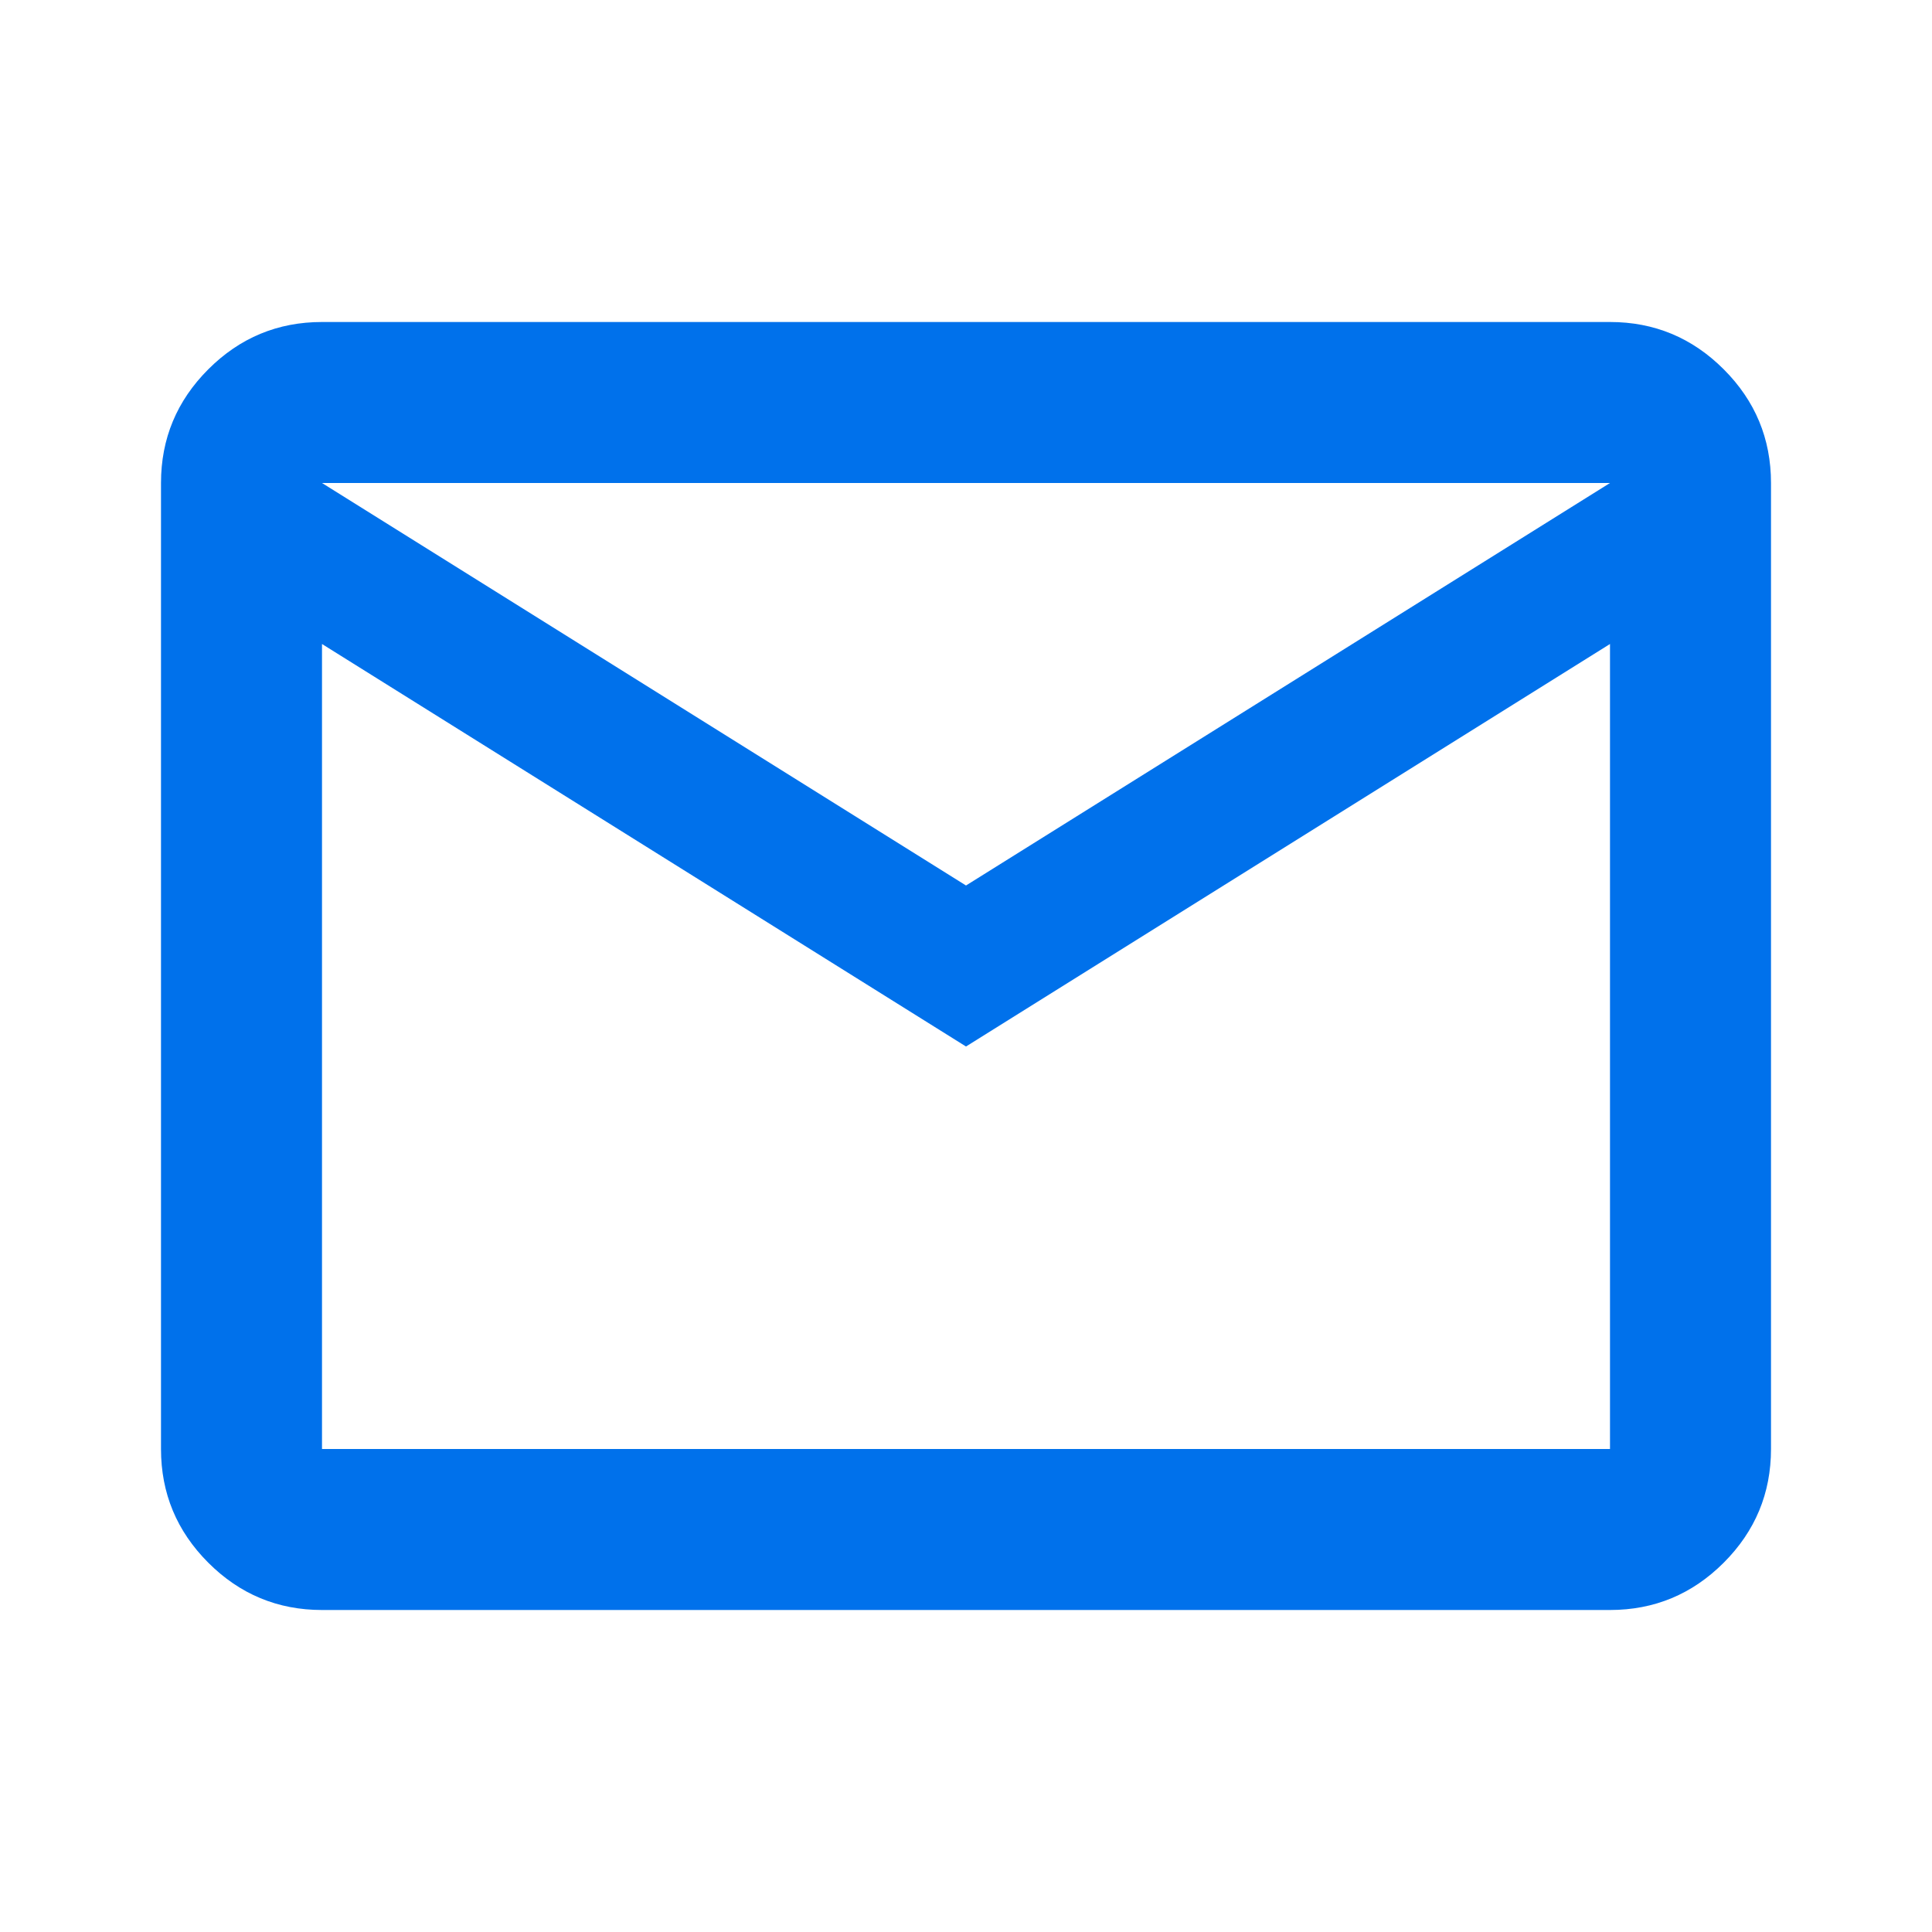
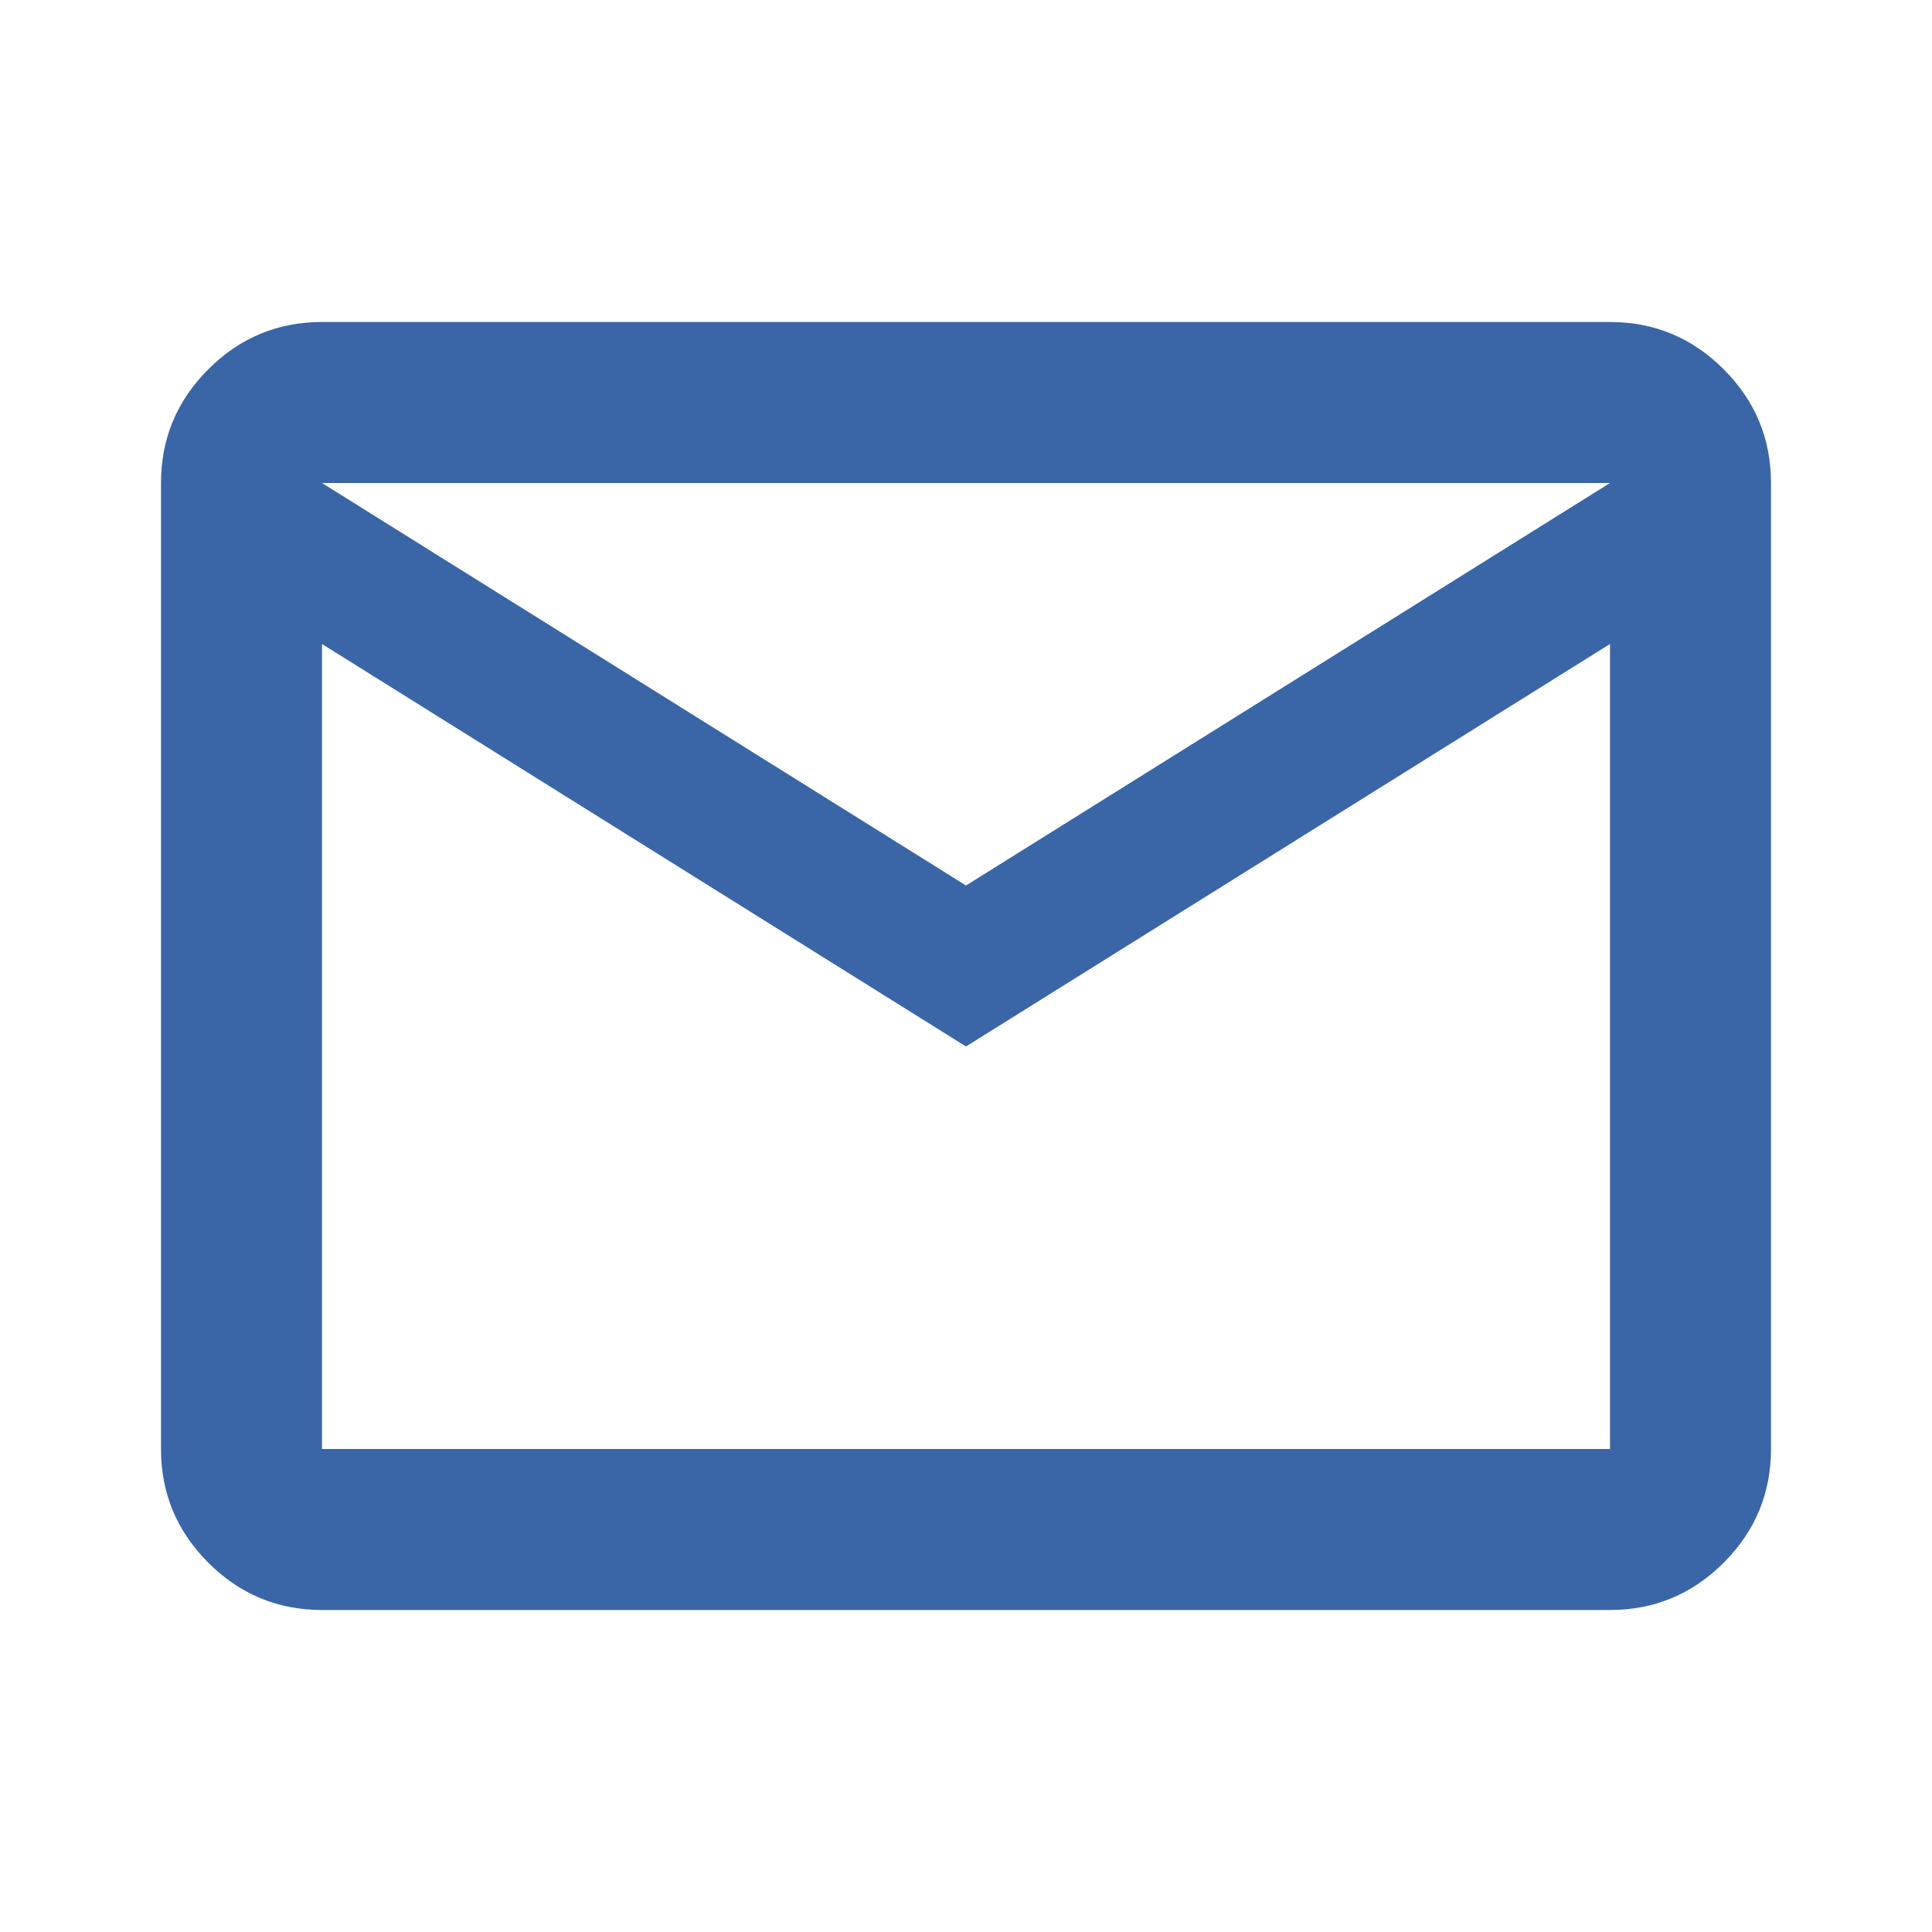
- <svg xmlns="http://www.w3.org/2000/svg" height="24px" viewBox="0 -960 960 960" width="24px" fill="#0071EB">
+ <svg xmlns="http://www.w3.org/2000/svg" height="24px" viewBox="0 -960 960 960" width="24px" fill="#3A66A7">
  <path d="M160-160q-33 0-56.5-23.5T80-240v-480q0-33 23.5-56.5T160-800h640q33 0 56.5 23.5T880-720v480q0 33-23.5 56.5T800-160H160Zm320-280L160-640v400h640v-400L480-440Zm0-80 320-200H160l320 200ZM160-640v-80 480-400Z" />
</svg>
